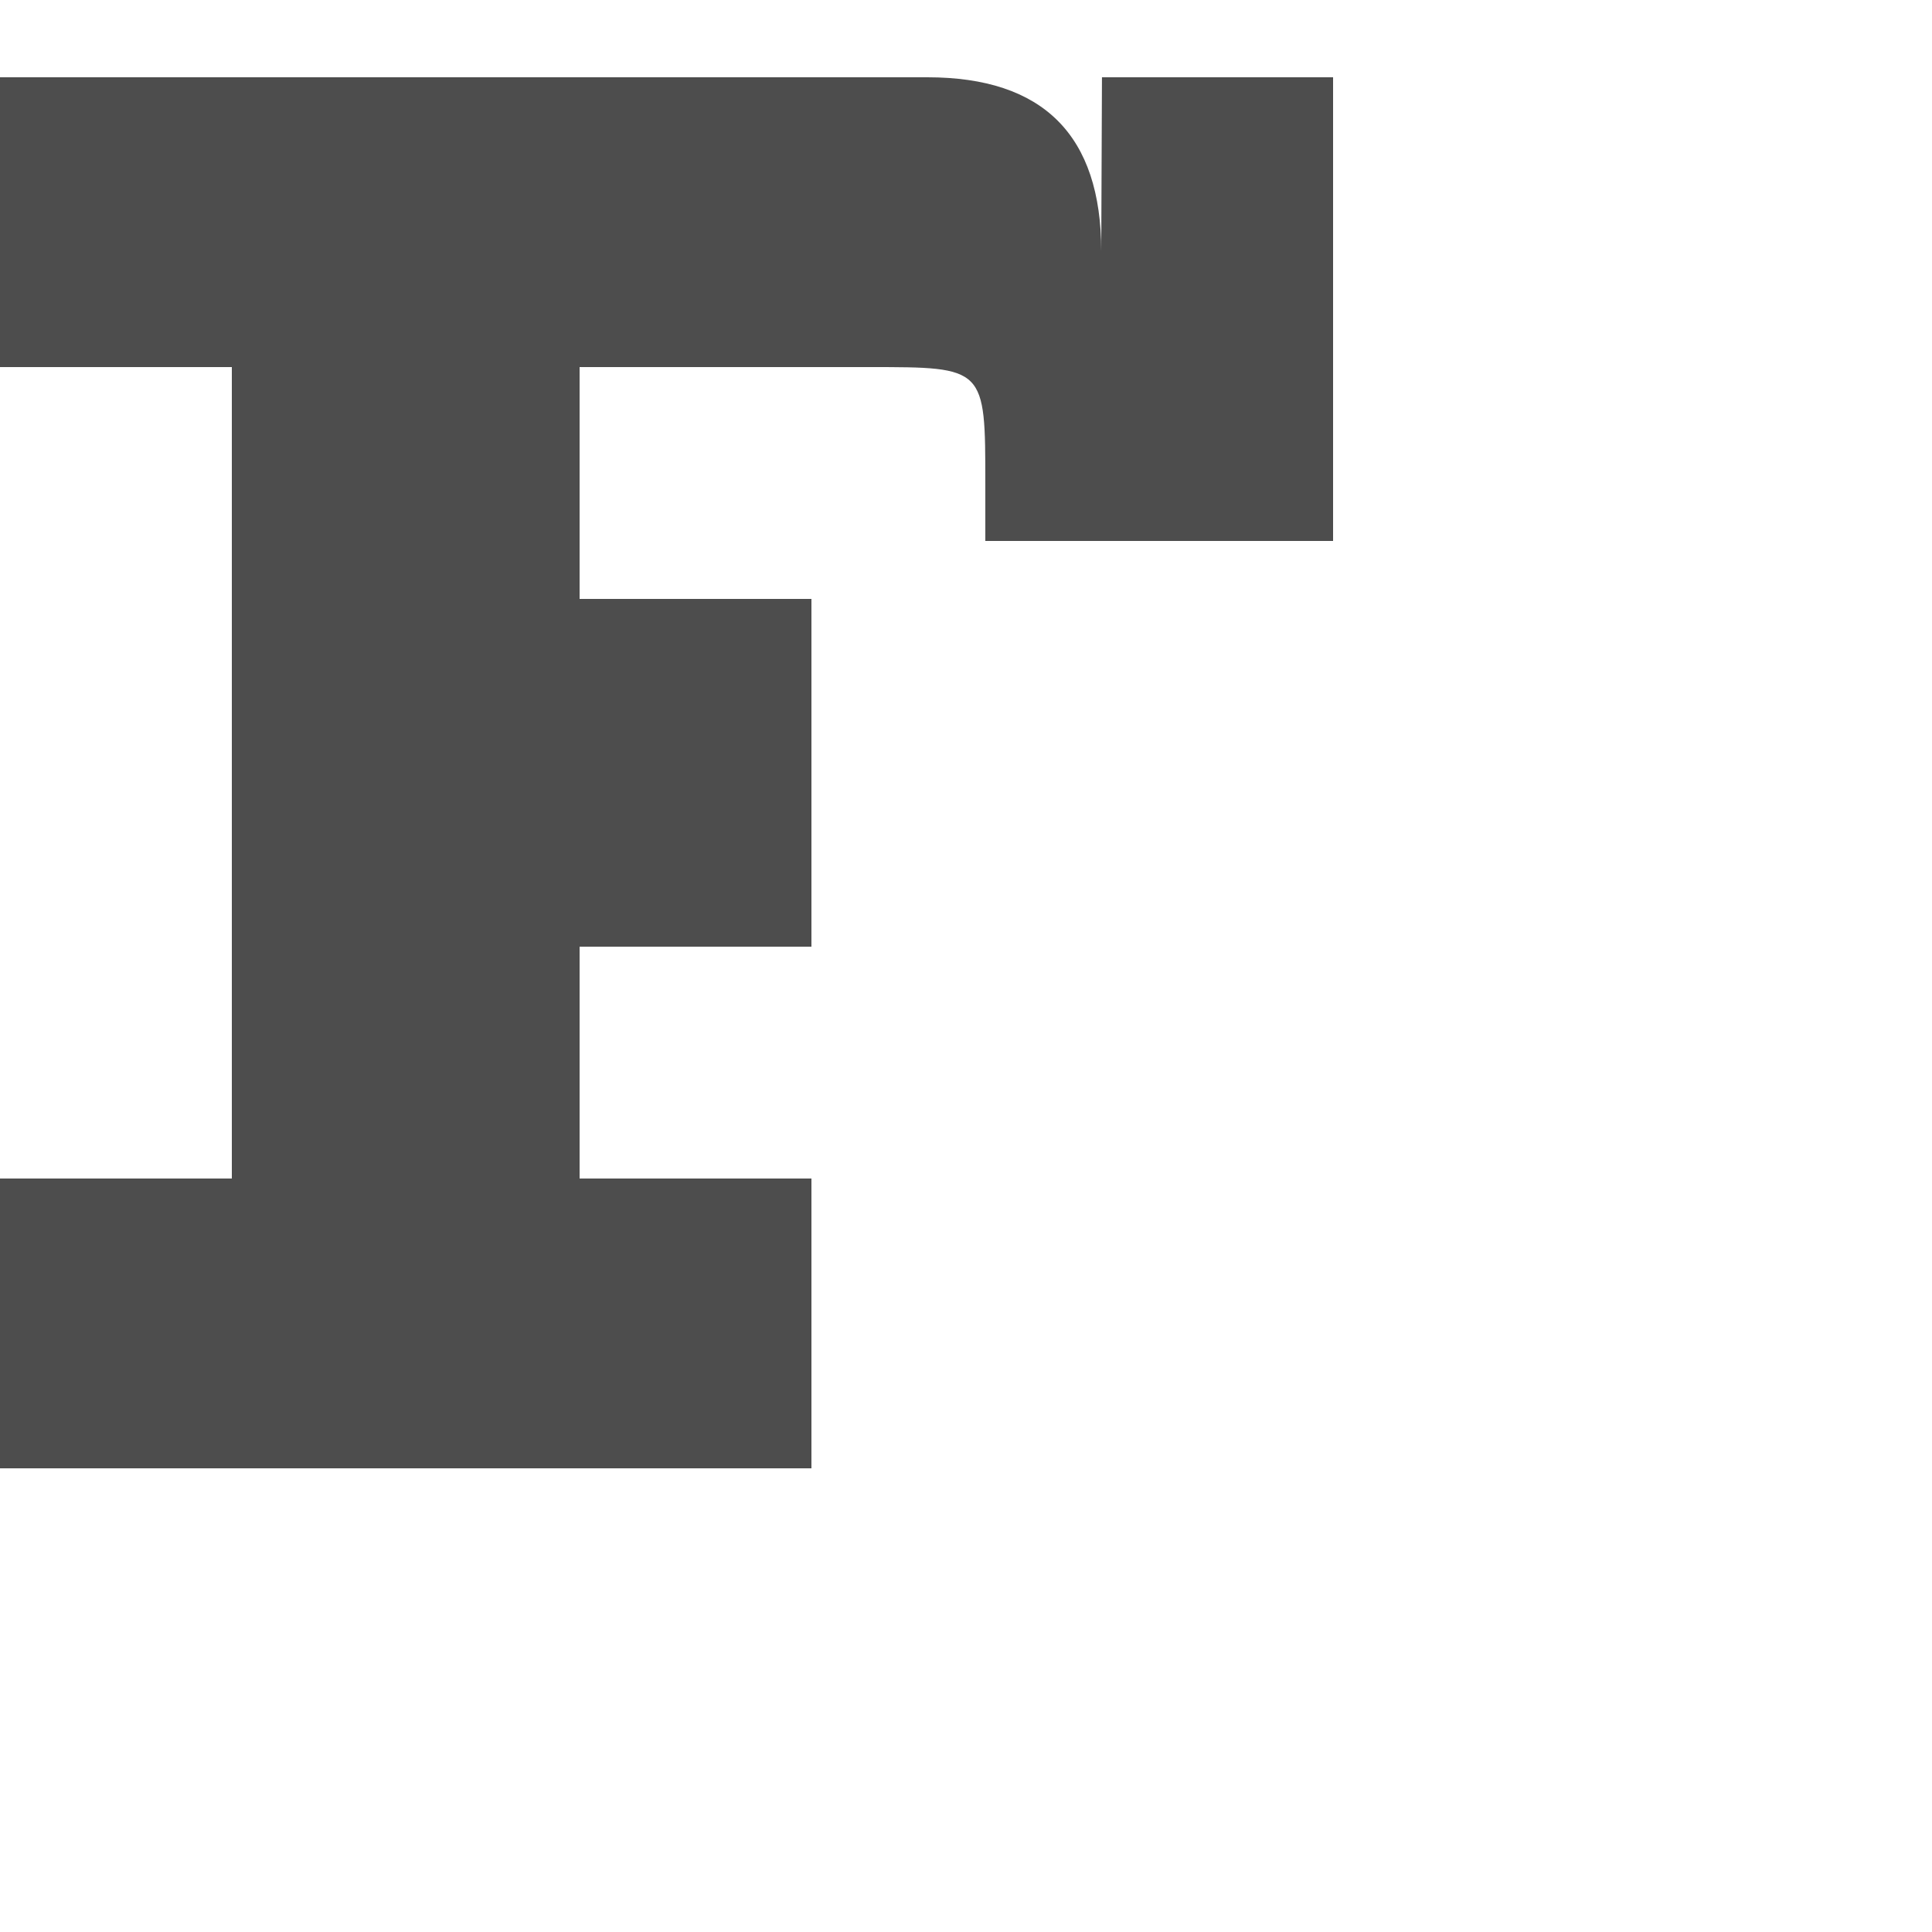
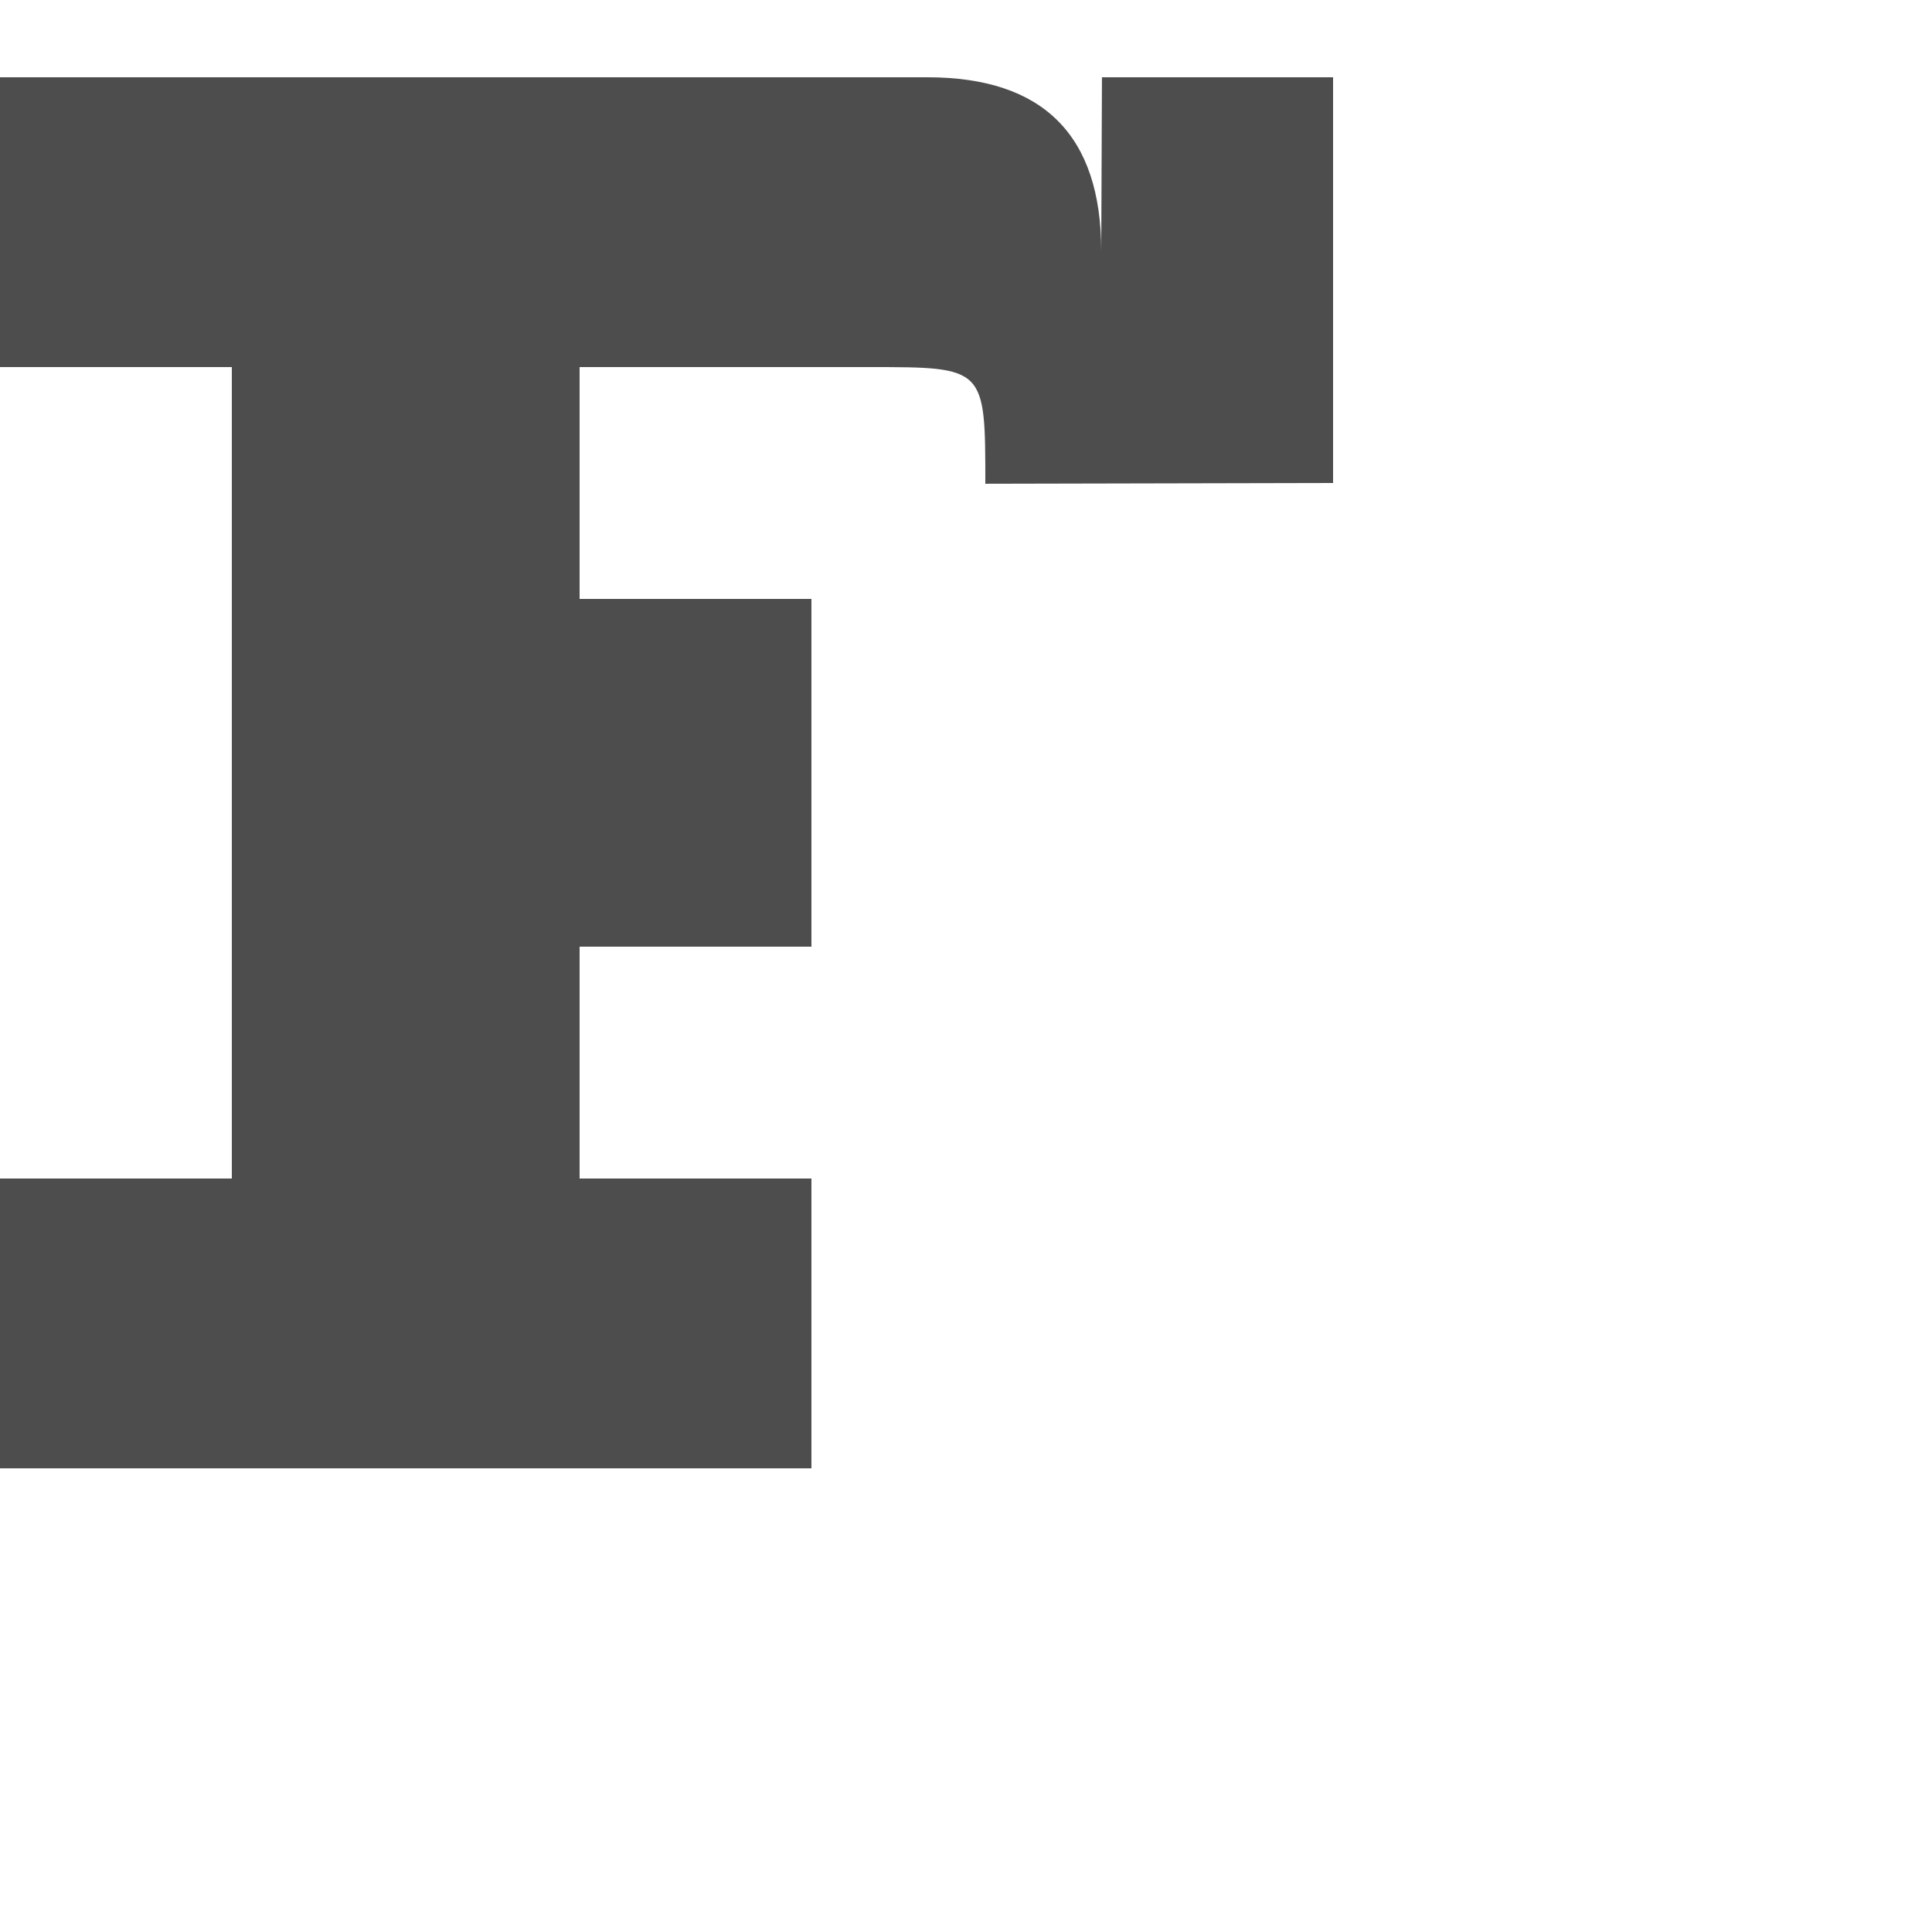
<svg xmlns="http://www.w3.org/2000/svg" width="1000" height="1000" id="svg3092" version="1.1">
  <defs id="defs5498" />
  <g id="layer1">
-     <path style="fill:#4d4d4d;fill-opacity:1;fill-rule:evenodd;stroke:none" d="m 0,40 480,0 c 60,0 90,30 90,90 L 570.374,40 690,40 l -2.4e-4,240 -180,0 0,-29.611 c 0,-60.389 0,-60.389 -60,-60.389 L 300,190 l 0,120 120,0 0,180 -120,0 0,120 120,0 2.4e-4,150 -420,0 L 0,610 l 120,0 0,-420 -120,0 z" id="path3070-1-0" />
+     <path style="fill:#4d4d4d;fill-opacity:1;fill-rule:evenodd;stroke:none" d="m 0,40 480,0 c 60,0 90,30 90,90 L 570.374,40 690,40 l 0,210 -180,0.389 C 510,190 510,190 450,190 L 300,190 l 0,120 120,0 0,180 -120,0 0,120 120,0 2.4e-4,150 -420,0 L 0,610 l 120,0 0,-420 -120,0 z" id="path3070-1-0" />
  </g>
</svg>
